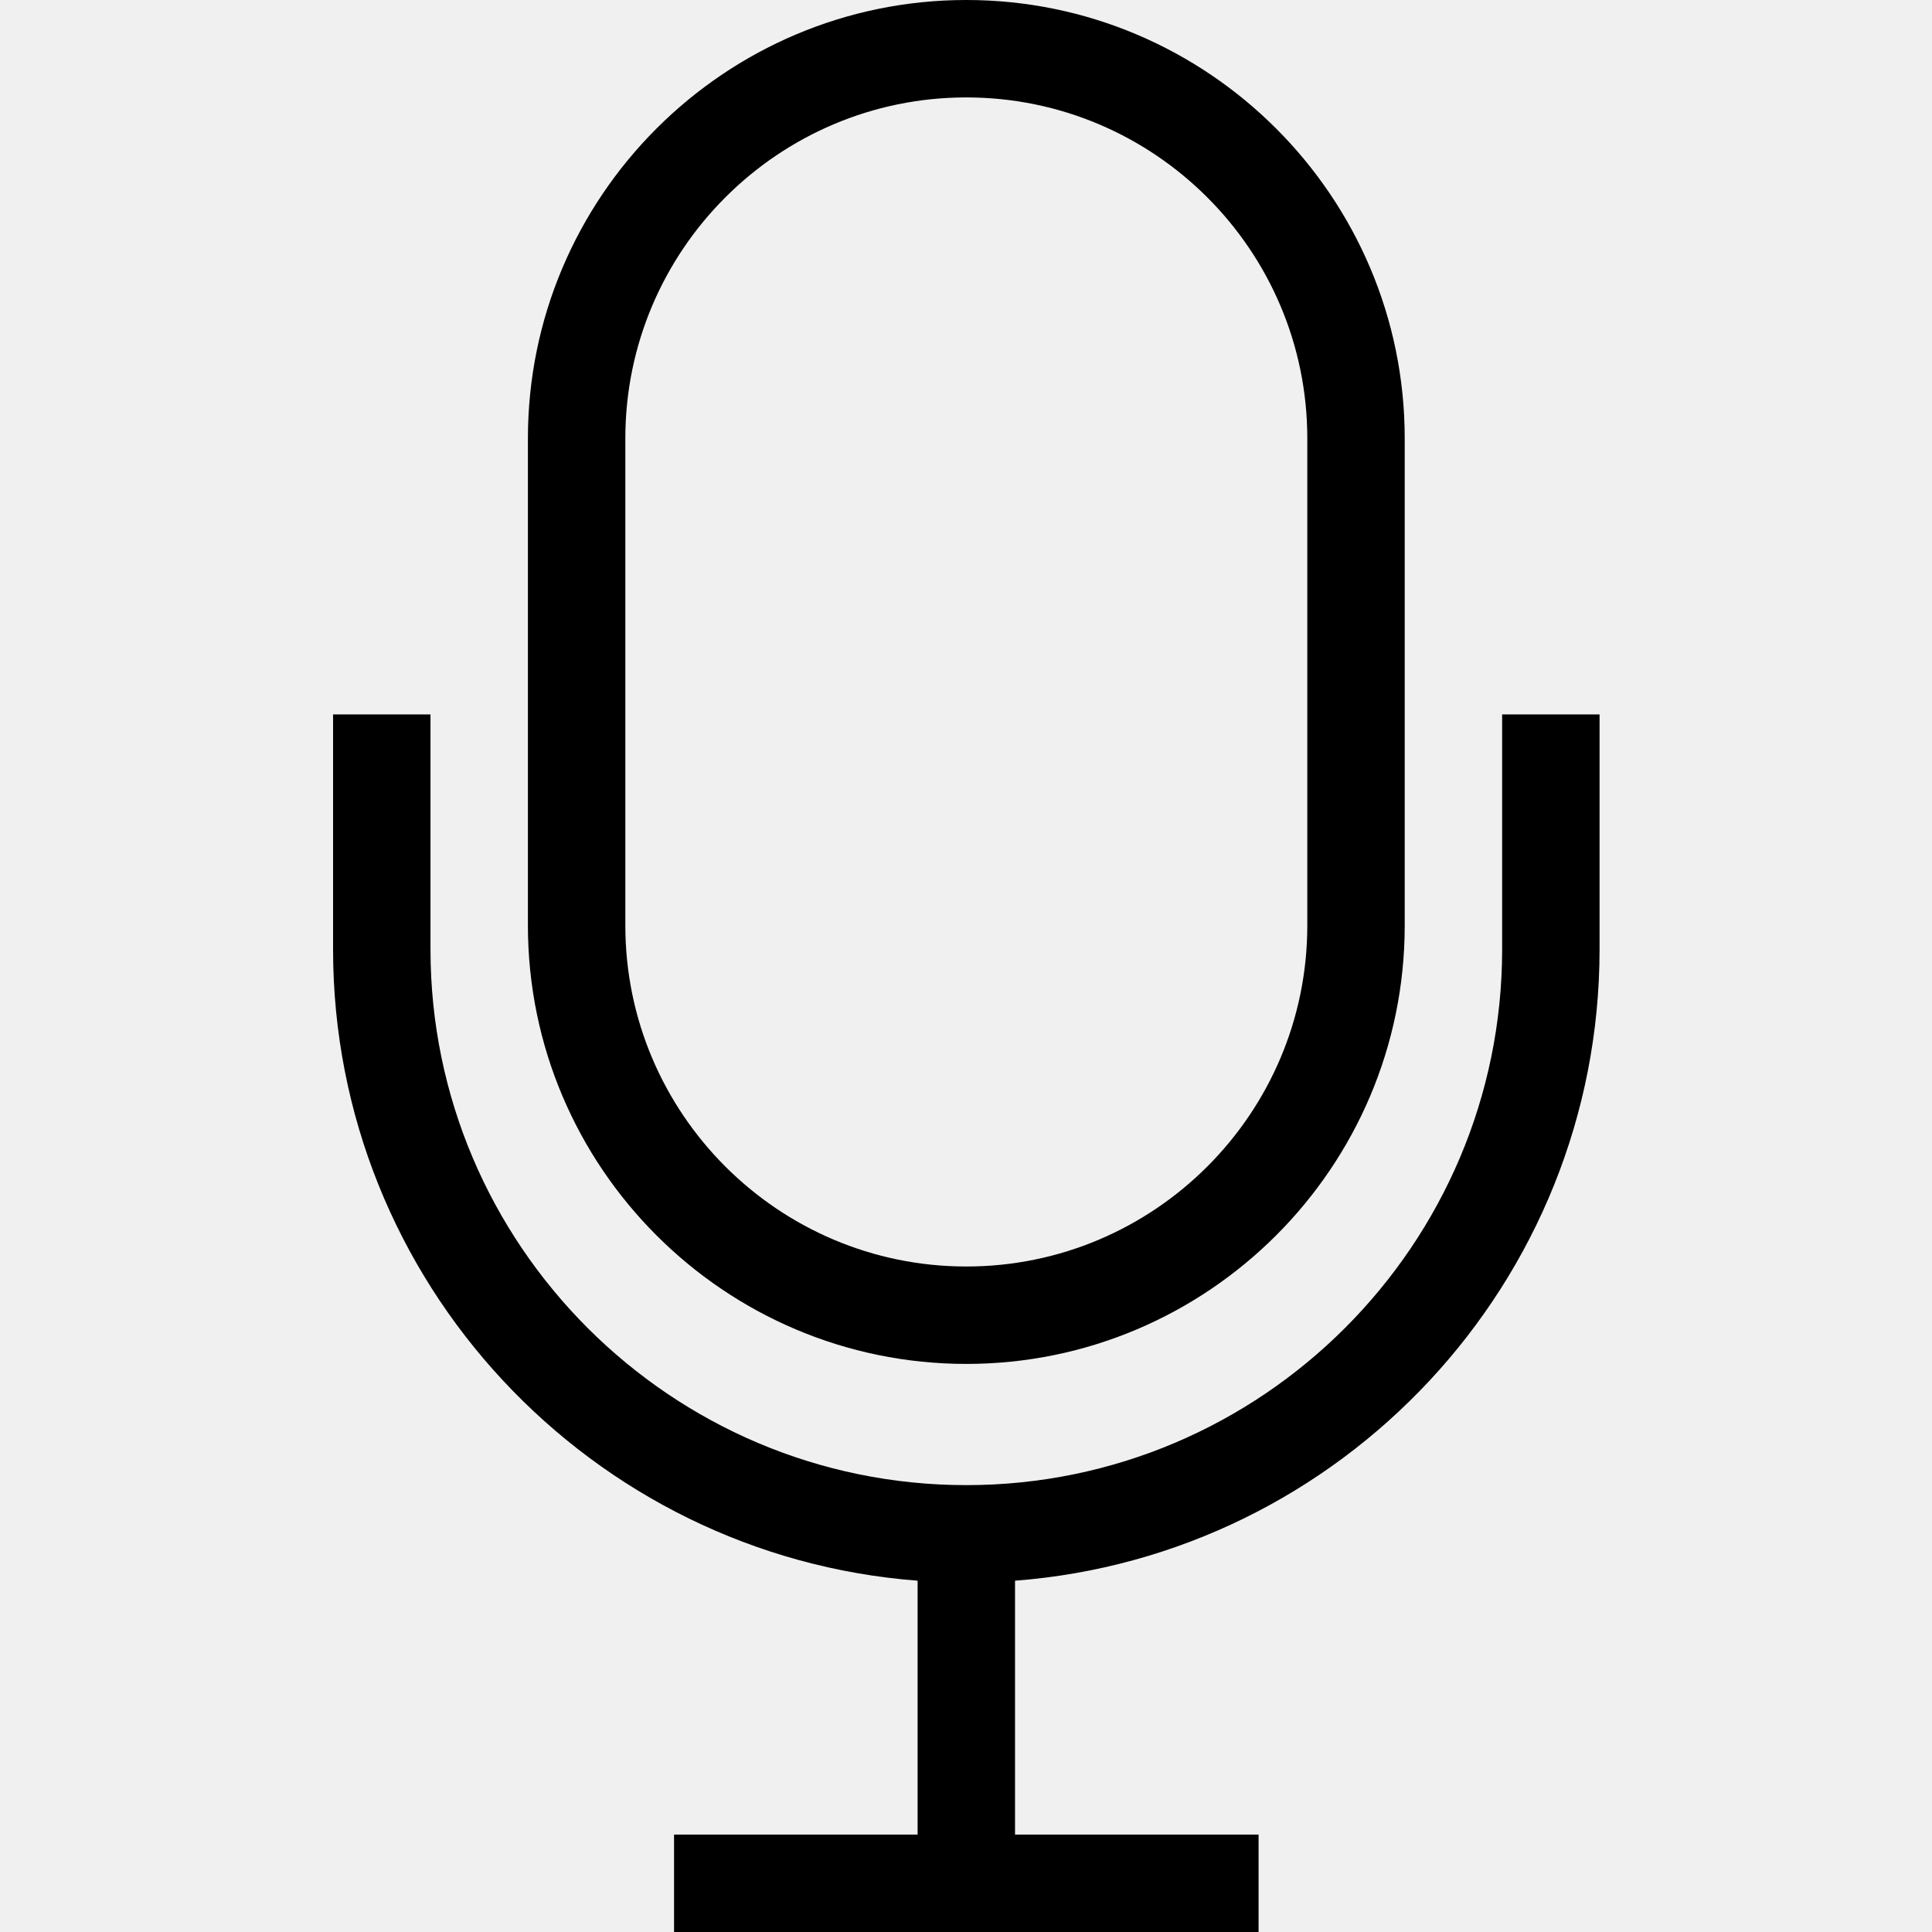
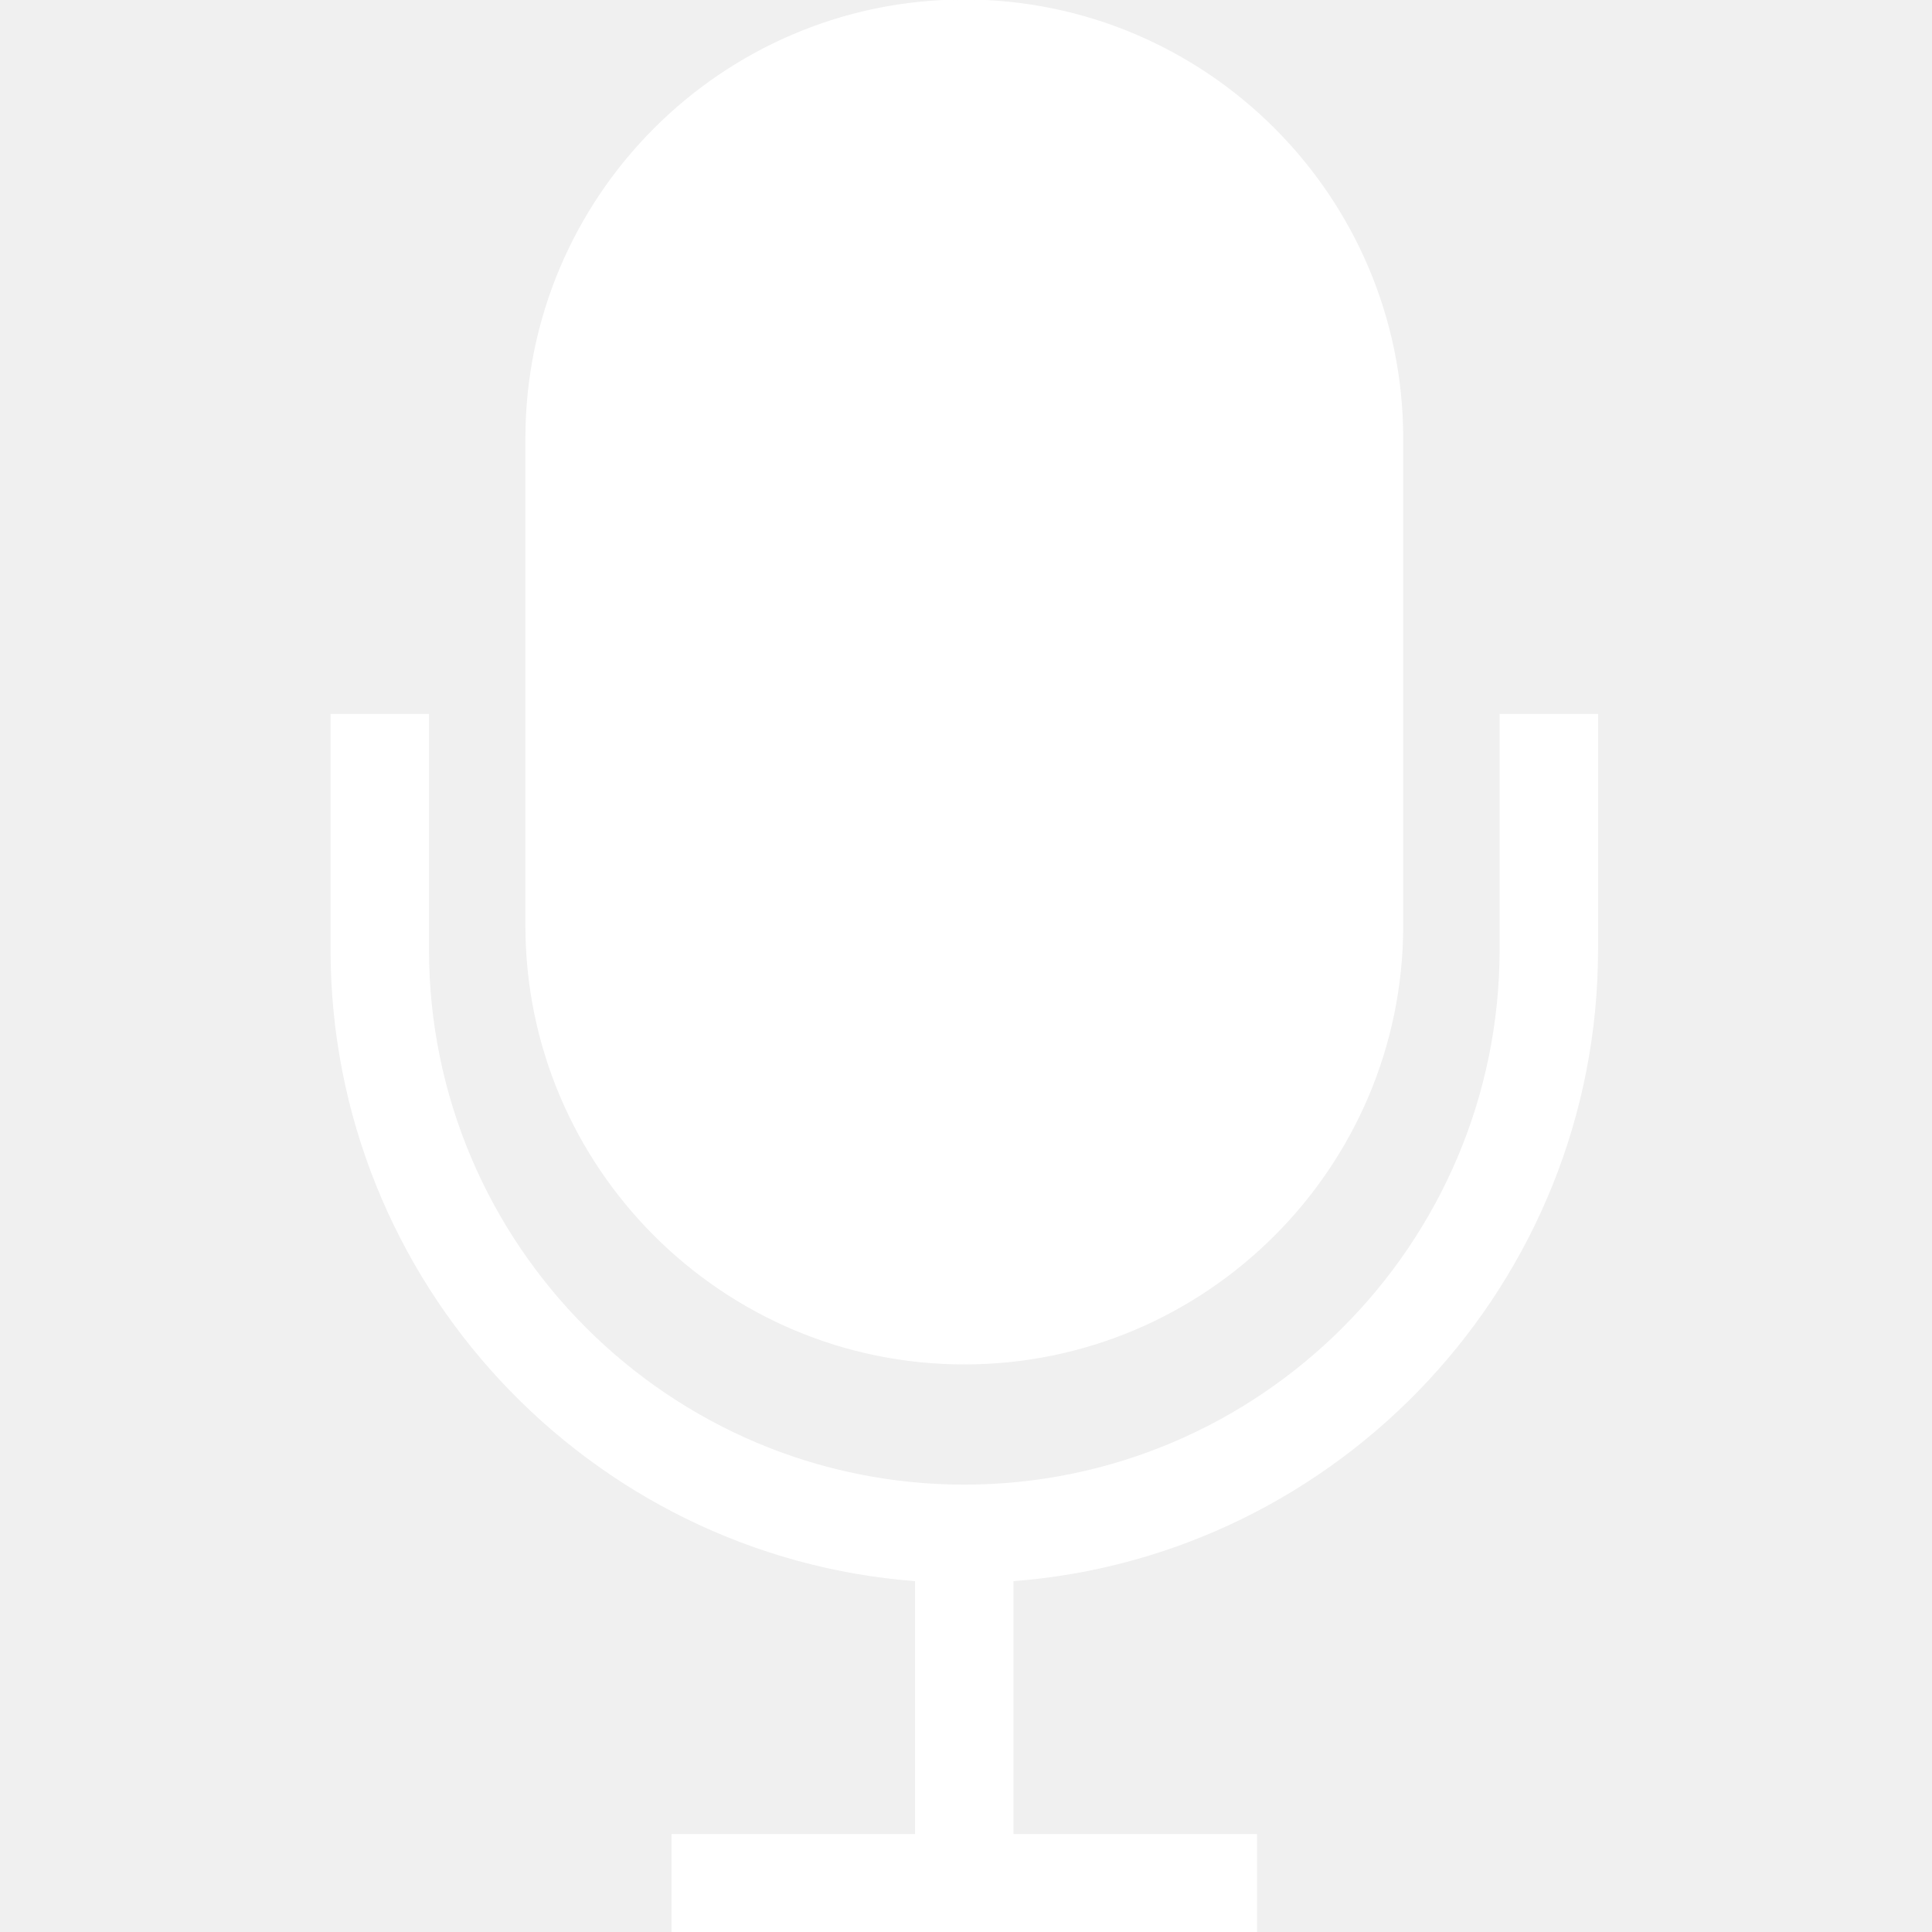
- <svg xmlns="http://www.w3.org/2000/svg" fill="#000000" width="800px" height="800px" viewBox="0 0 1920 1920">
-   <path d="M960.315 96.818c-186.858 0-338.862 152.003-338.862 338.861v484.088c0 186.858 152.004 338.862 338.862 338.862 186.858 0 338.861-152.004 338.861-338.862V435.68c0-186.858-152.003-338.861-338.861-338.861M427.818 709.983V943.41c0 293.551 238.946 532.497 532.497 532.497 293.55 0 532.496-238.946 532.496-532.497V709.983h96.818V943.41c0 330.707-256.438 602.668-580.9 627.471l-.006 252.301h242.044V1920H669.862v-96.818h242.043l-.004-252.3C587.438 1546.077 331 1274.116 331 943.41V709.983h96.818ZM960.315 0c240.204 0 435.679 195.475 435.679 435.68v484.087c0 240.205-195.475 435.68-435.68 435.68-240.204 0-435.679-195.475-435.679-435.68V435.68C524.635 195.475 720.11 0 960.315 0Z" fill-rule="evenodd" />
+ <svg xmlns="http://www.w3.org/2000/svg" fill="#ffffff" viewBox="0 0 1920 1920" stroke="#ffffff">
+   <g id="SVGRepo_bgCarrier" stroke-width="0" />
+   <g id="SVGRepo_tracerCarrier" stroke-linecap="round" stroke-linejoin="round" />
+   <g id="SVGRepo_iconCarrier">
+     <path d="M425.818 709.983V943.41c0 293.551 238.946 532.497 532.497 532.497 293.55 0 532.496-238.946 532.496-532.497V709.983h96.818V943.41c0 330.707-256.438 602.668-580.9 627.471l-.006 252.301h242.044V1920H667.862v-96.818h242.043l-.004-252.3C585.438 1546.077 329 1274.116 329 943.41V709.983h96.818ZM958.315 0c240.204 0 435.679 195.475 435.679 435.68v484.087c0 240.205-195.475 435.68-435.68 435.68-240.204 0-435.679-195.475-435.679-435.68V435.68C522.635 195.475 718.11 0 958.315 0Z" fill-rule="evenodd" />
+   </g>
</svg>
